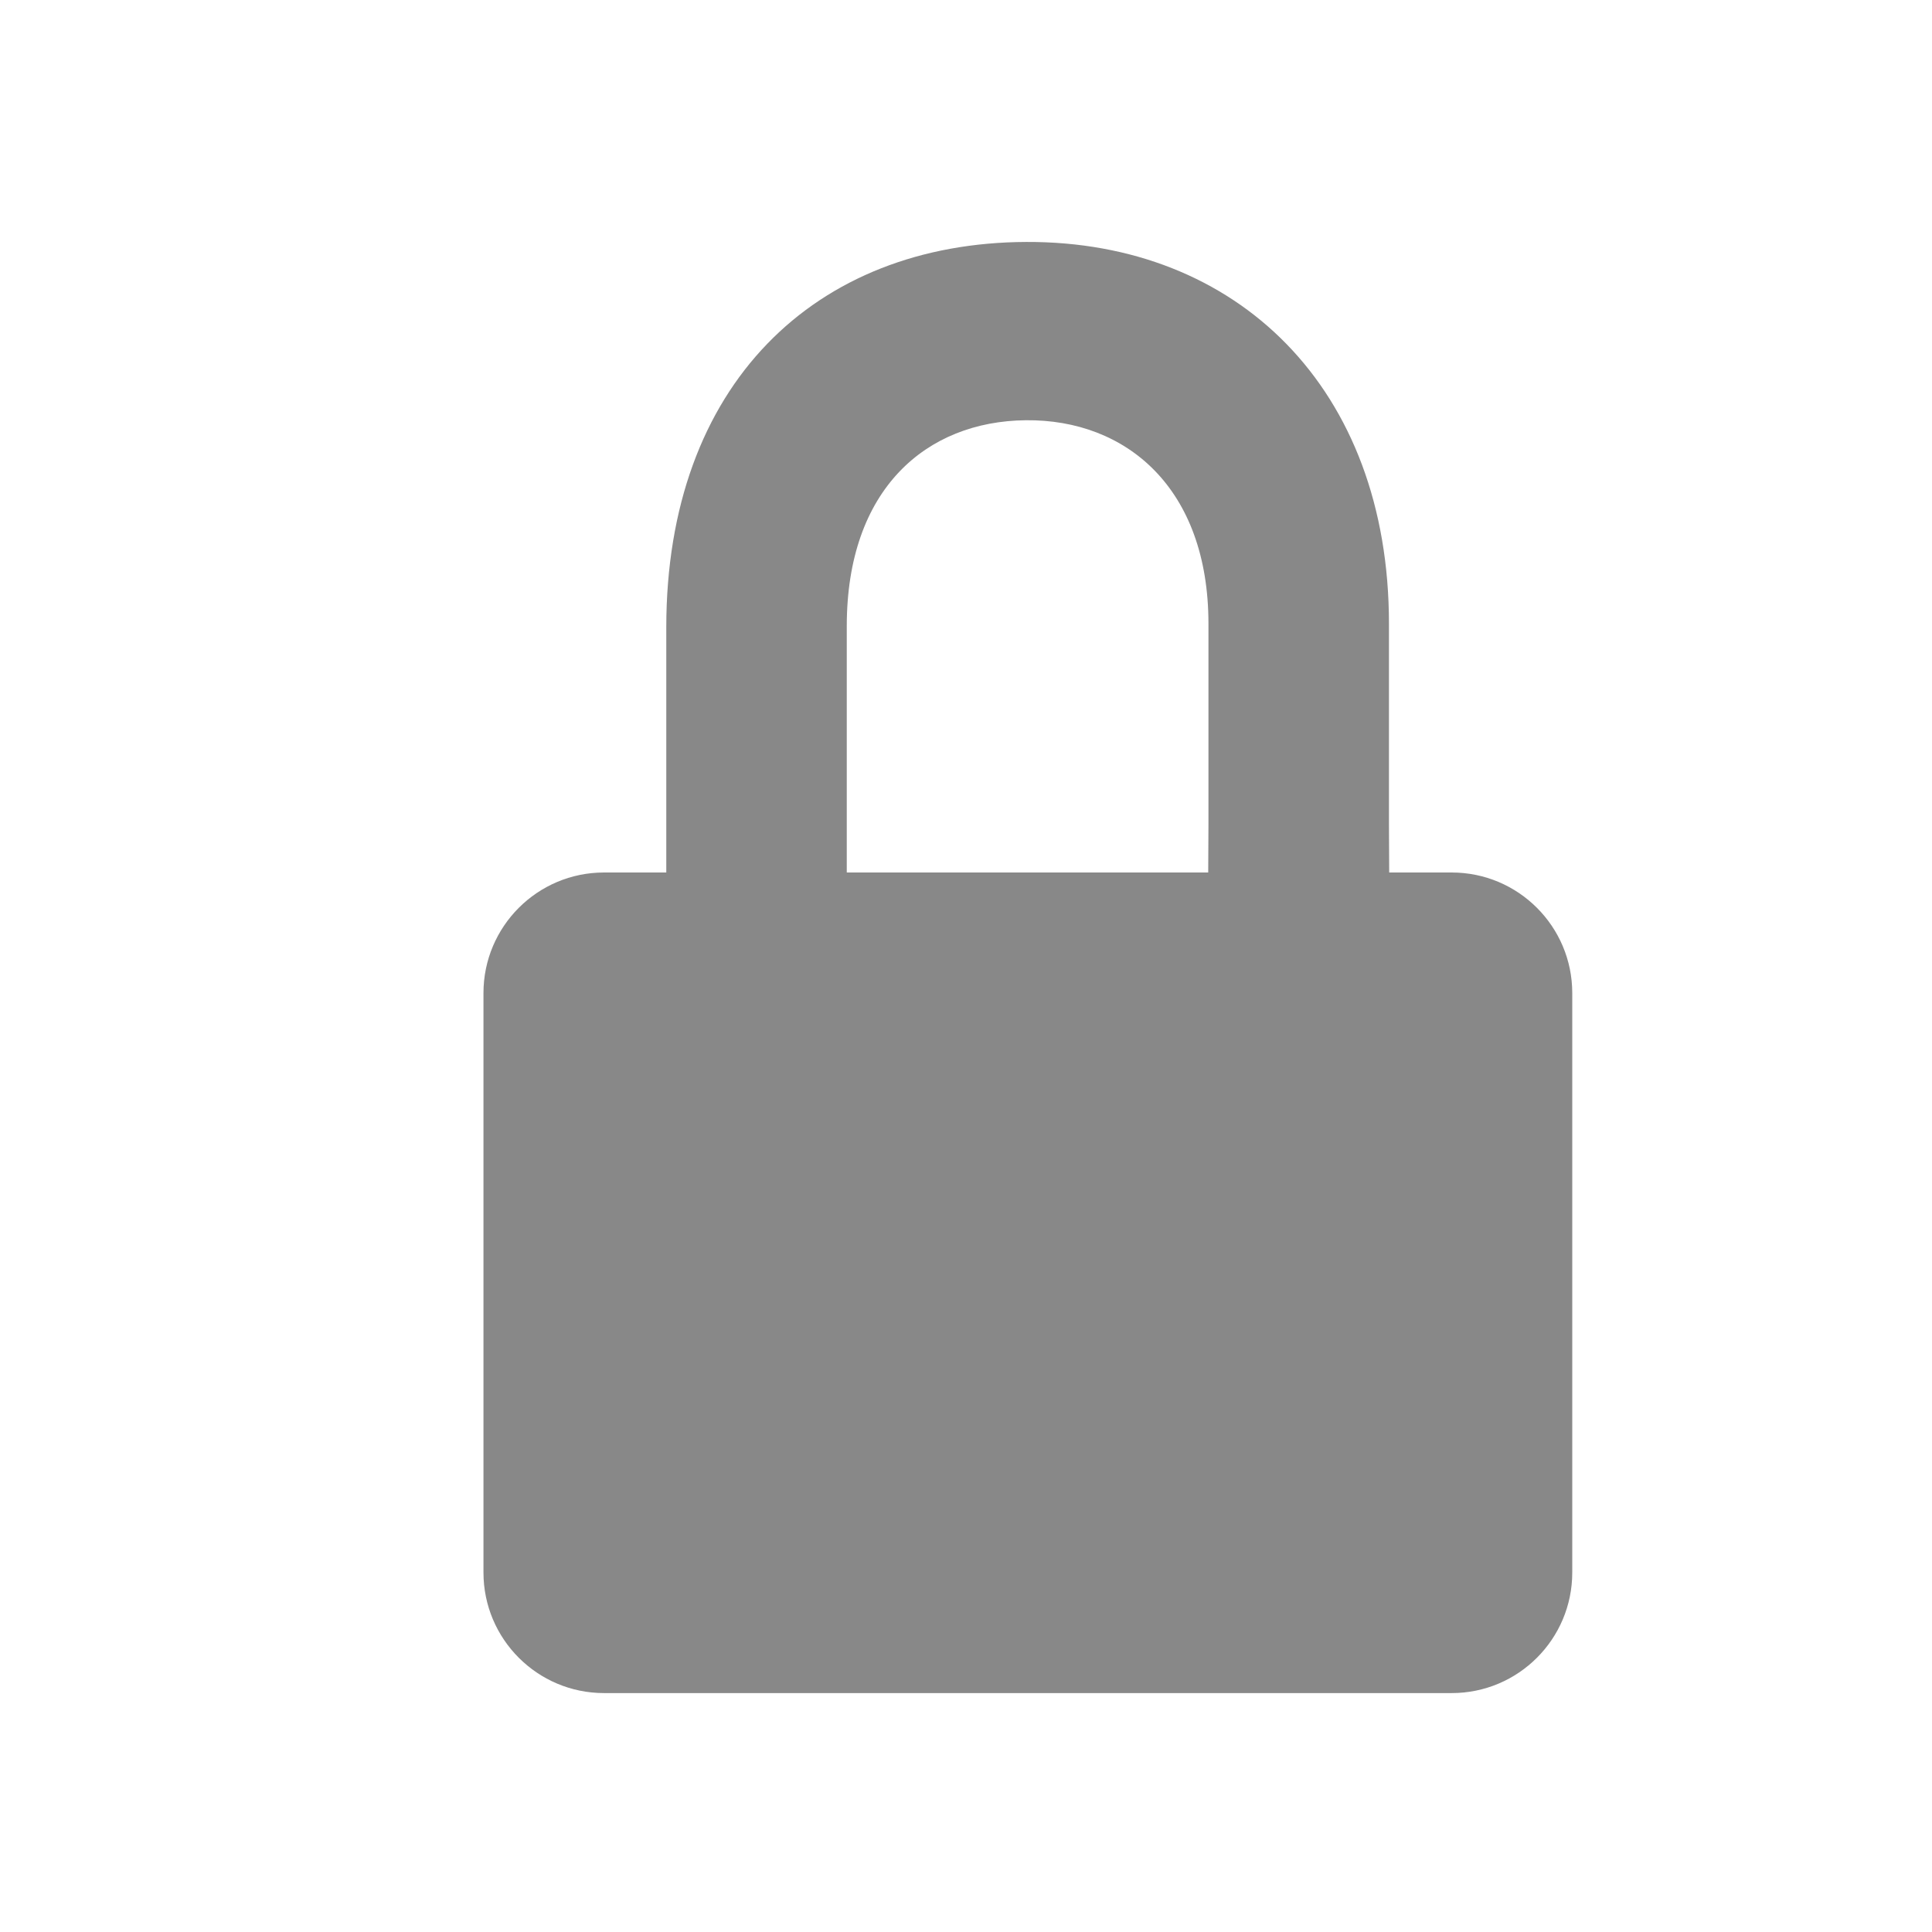
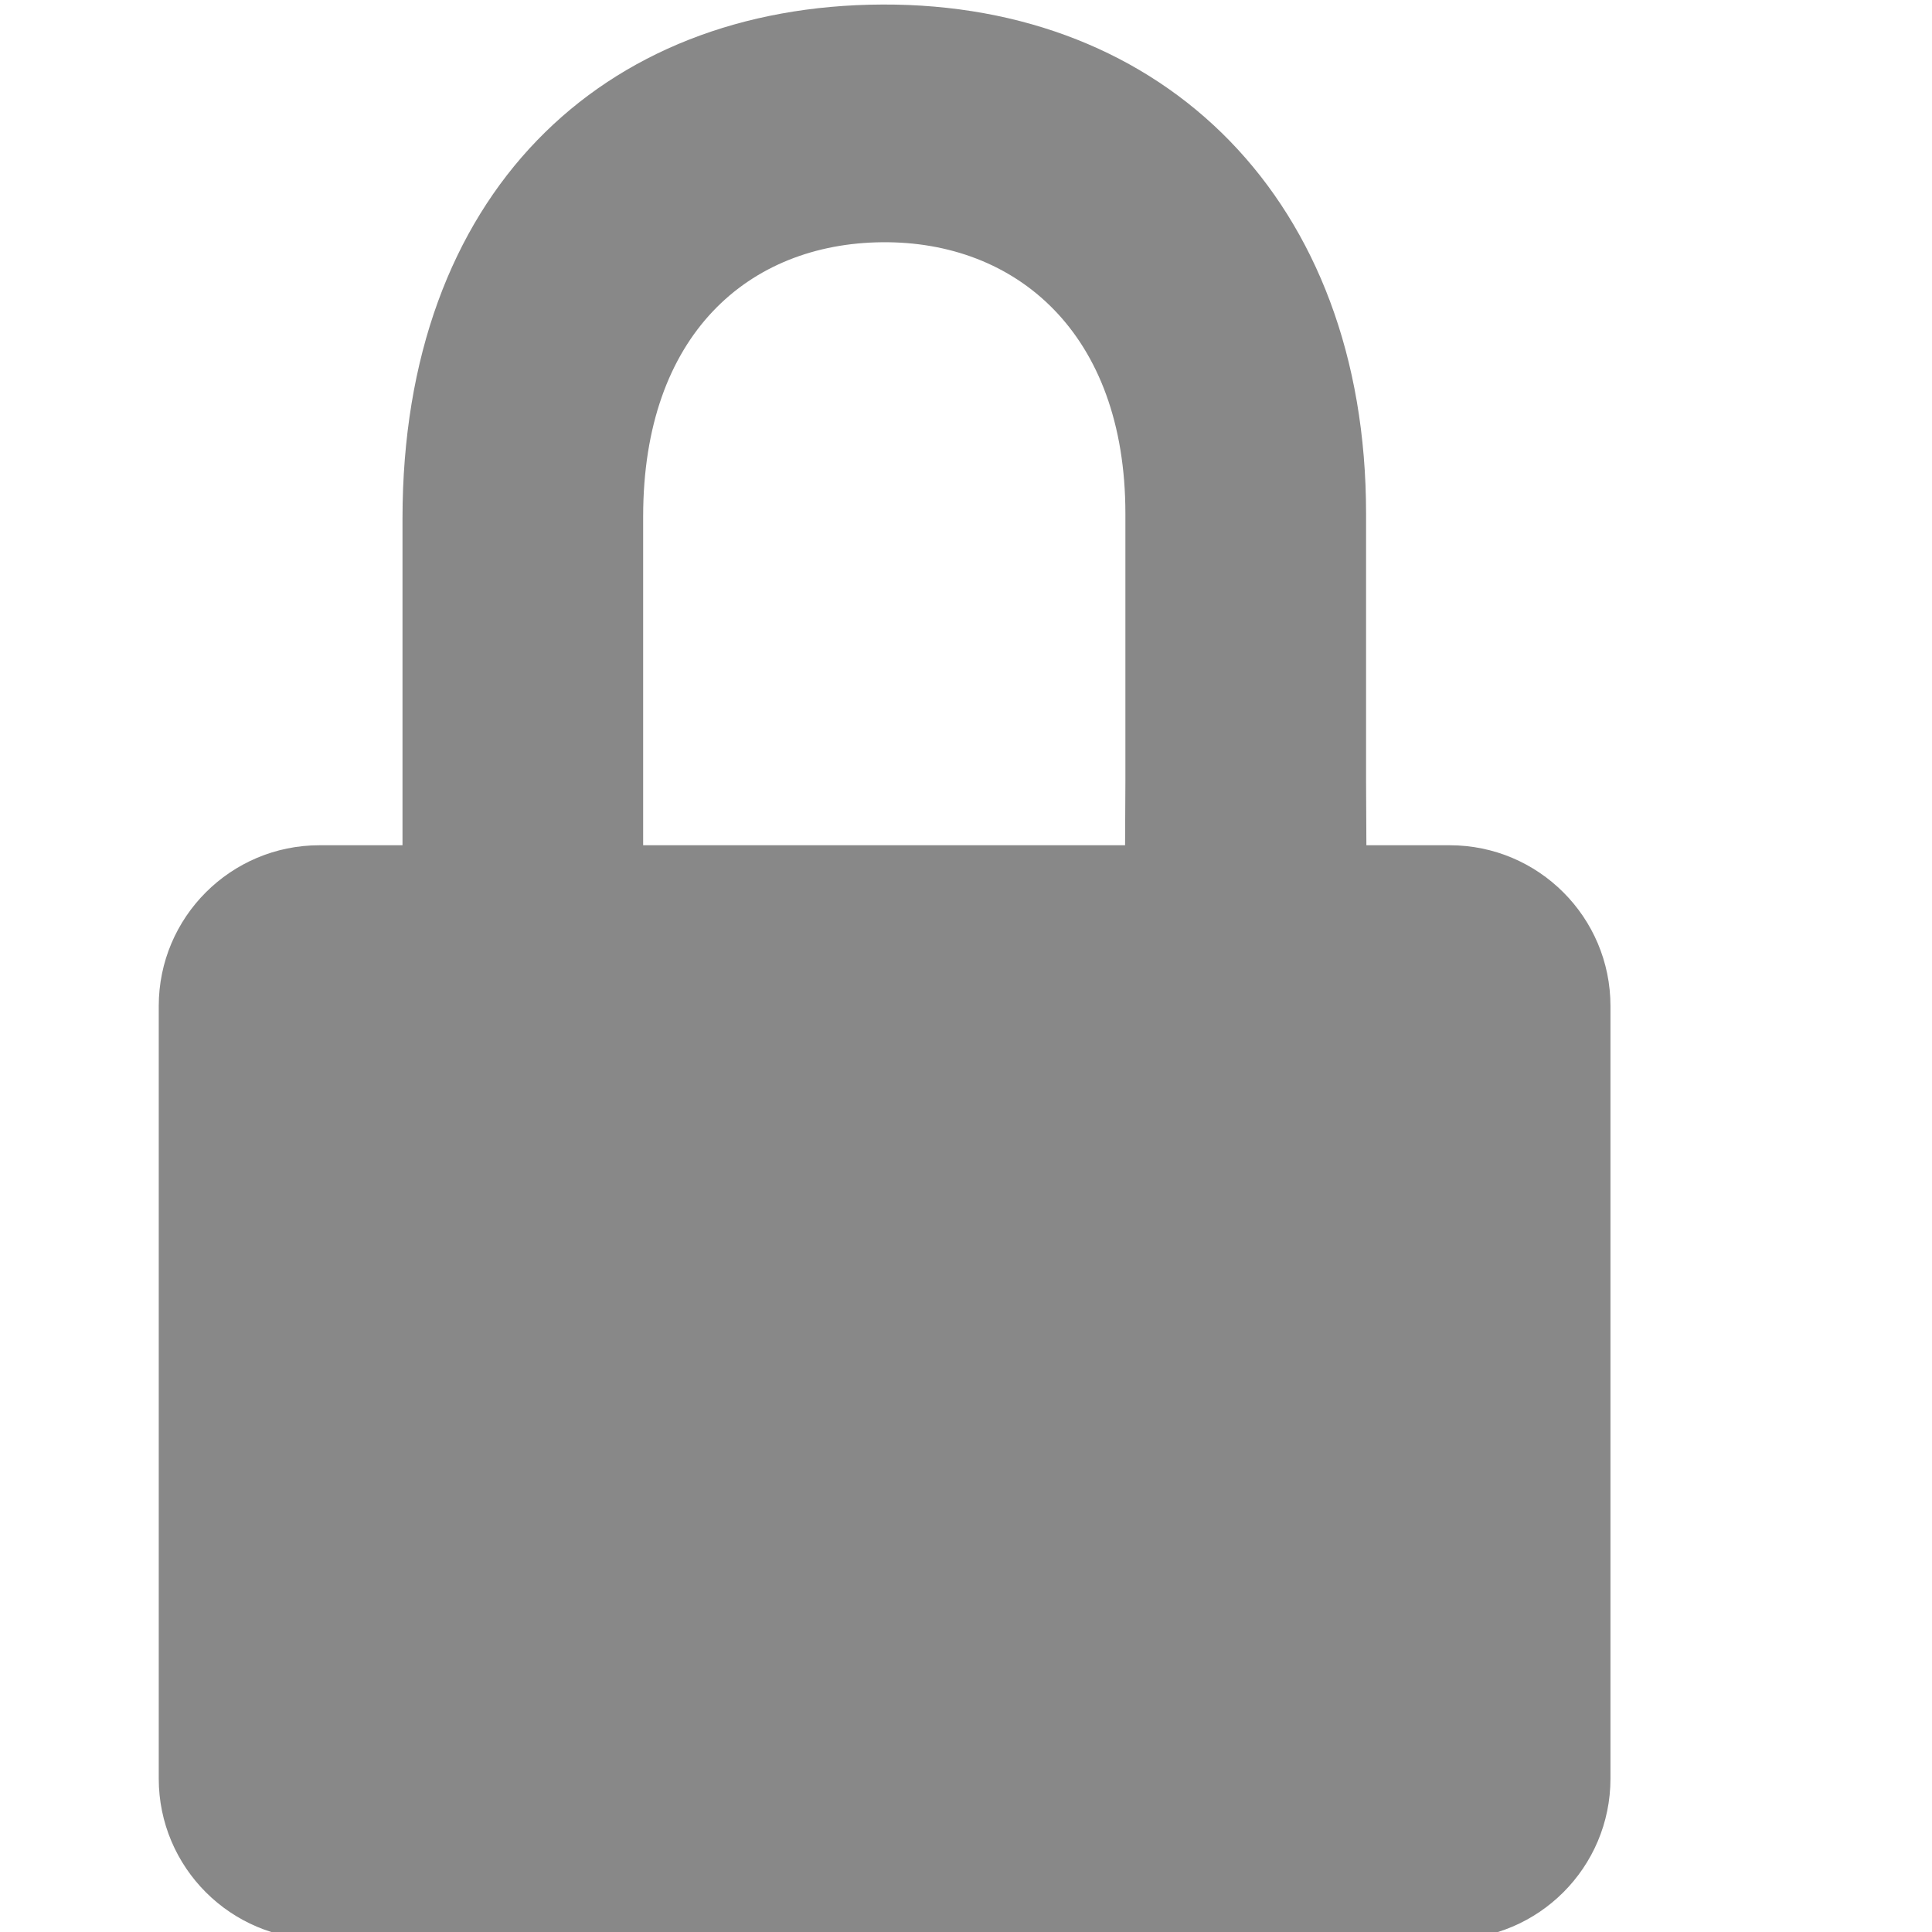
- <svg xmlns="http://www.w3.org/2000/svg" version="1.1" viewBox="0 0 128 128">
+ <svg xmlns="http://www.w3.org/2000/svg" width="96" height="96" version="1.1" viewBox="0 0 96 96">
  <style type="text/css">.Fix{fill:#888;}</style>
-   <path class="Fix" d="m68 16.03c-13.978 0.05-23.857 9.438-23.857 25.543v16.232h-4.124c-4.41 0-7.988 3.578-7.988 7.988v38.39c0 4.41 3.578 7.988 7.988 7.988h56.16c4.41 0 7.987-3.578 7.987-7.988v-38.39c0-4.41-3.578-7.988-7.987-7.988h-40.078v-16.332c0-9.081 5.275-13.565 11.864-13.631 6.656-0.067 12.098 4.496 12.098 13.481v13.313l-0.026 5.24 12.002-1.84-0.017-3.4v-13.313c4e-5 -15.591-10.045-25.343-24.023-25.293z" />
+   <path class="Fix" d="m43.857 0.225c-13.978 0.05-23.857 9.438-23.857 25.543v16.232h-4.124c-4.41 0-7.988 3.578-7.988 7.988v38.39c0 4.41 3.578 7.988 7.988 7.988h56.16c4.41 0 7.987-3.578 7.987-7.988v-38.39c0-4.41-3.578-7.988-7.987-7.988h-40.078v-16.332c0-9.081 5.275-13.565 11.864-13.631 6.656-0.067 12.098 4.496 12.098 13.481v13.313l-0.026 5.24 12.002-1.84-0.017-3.4v-13.313c4e-5 -15.591-10.045-25.343-24.023-25.293z" />
</svg>
